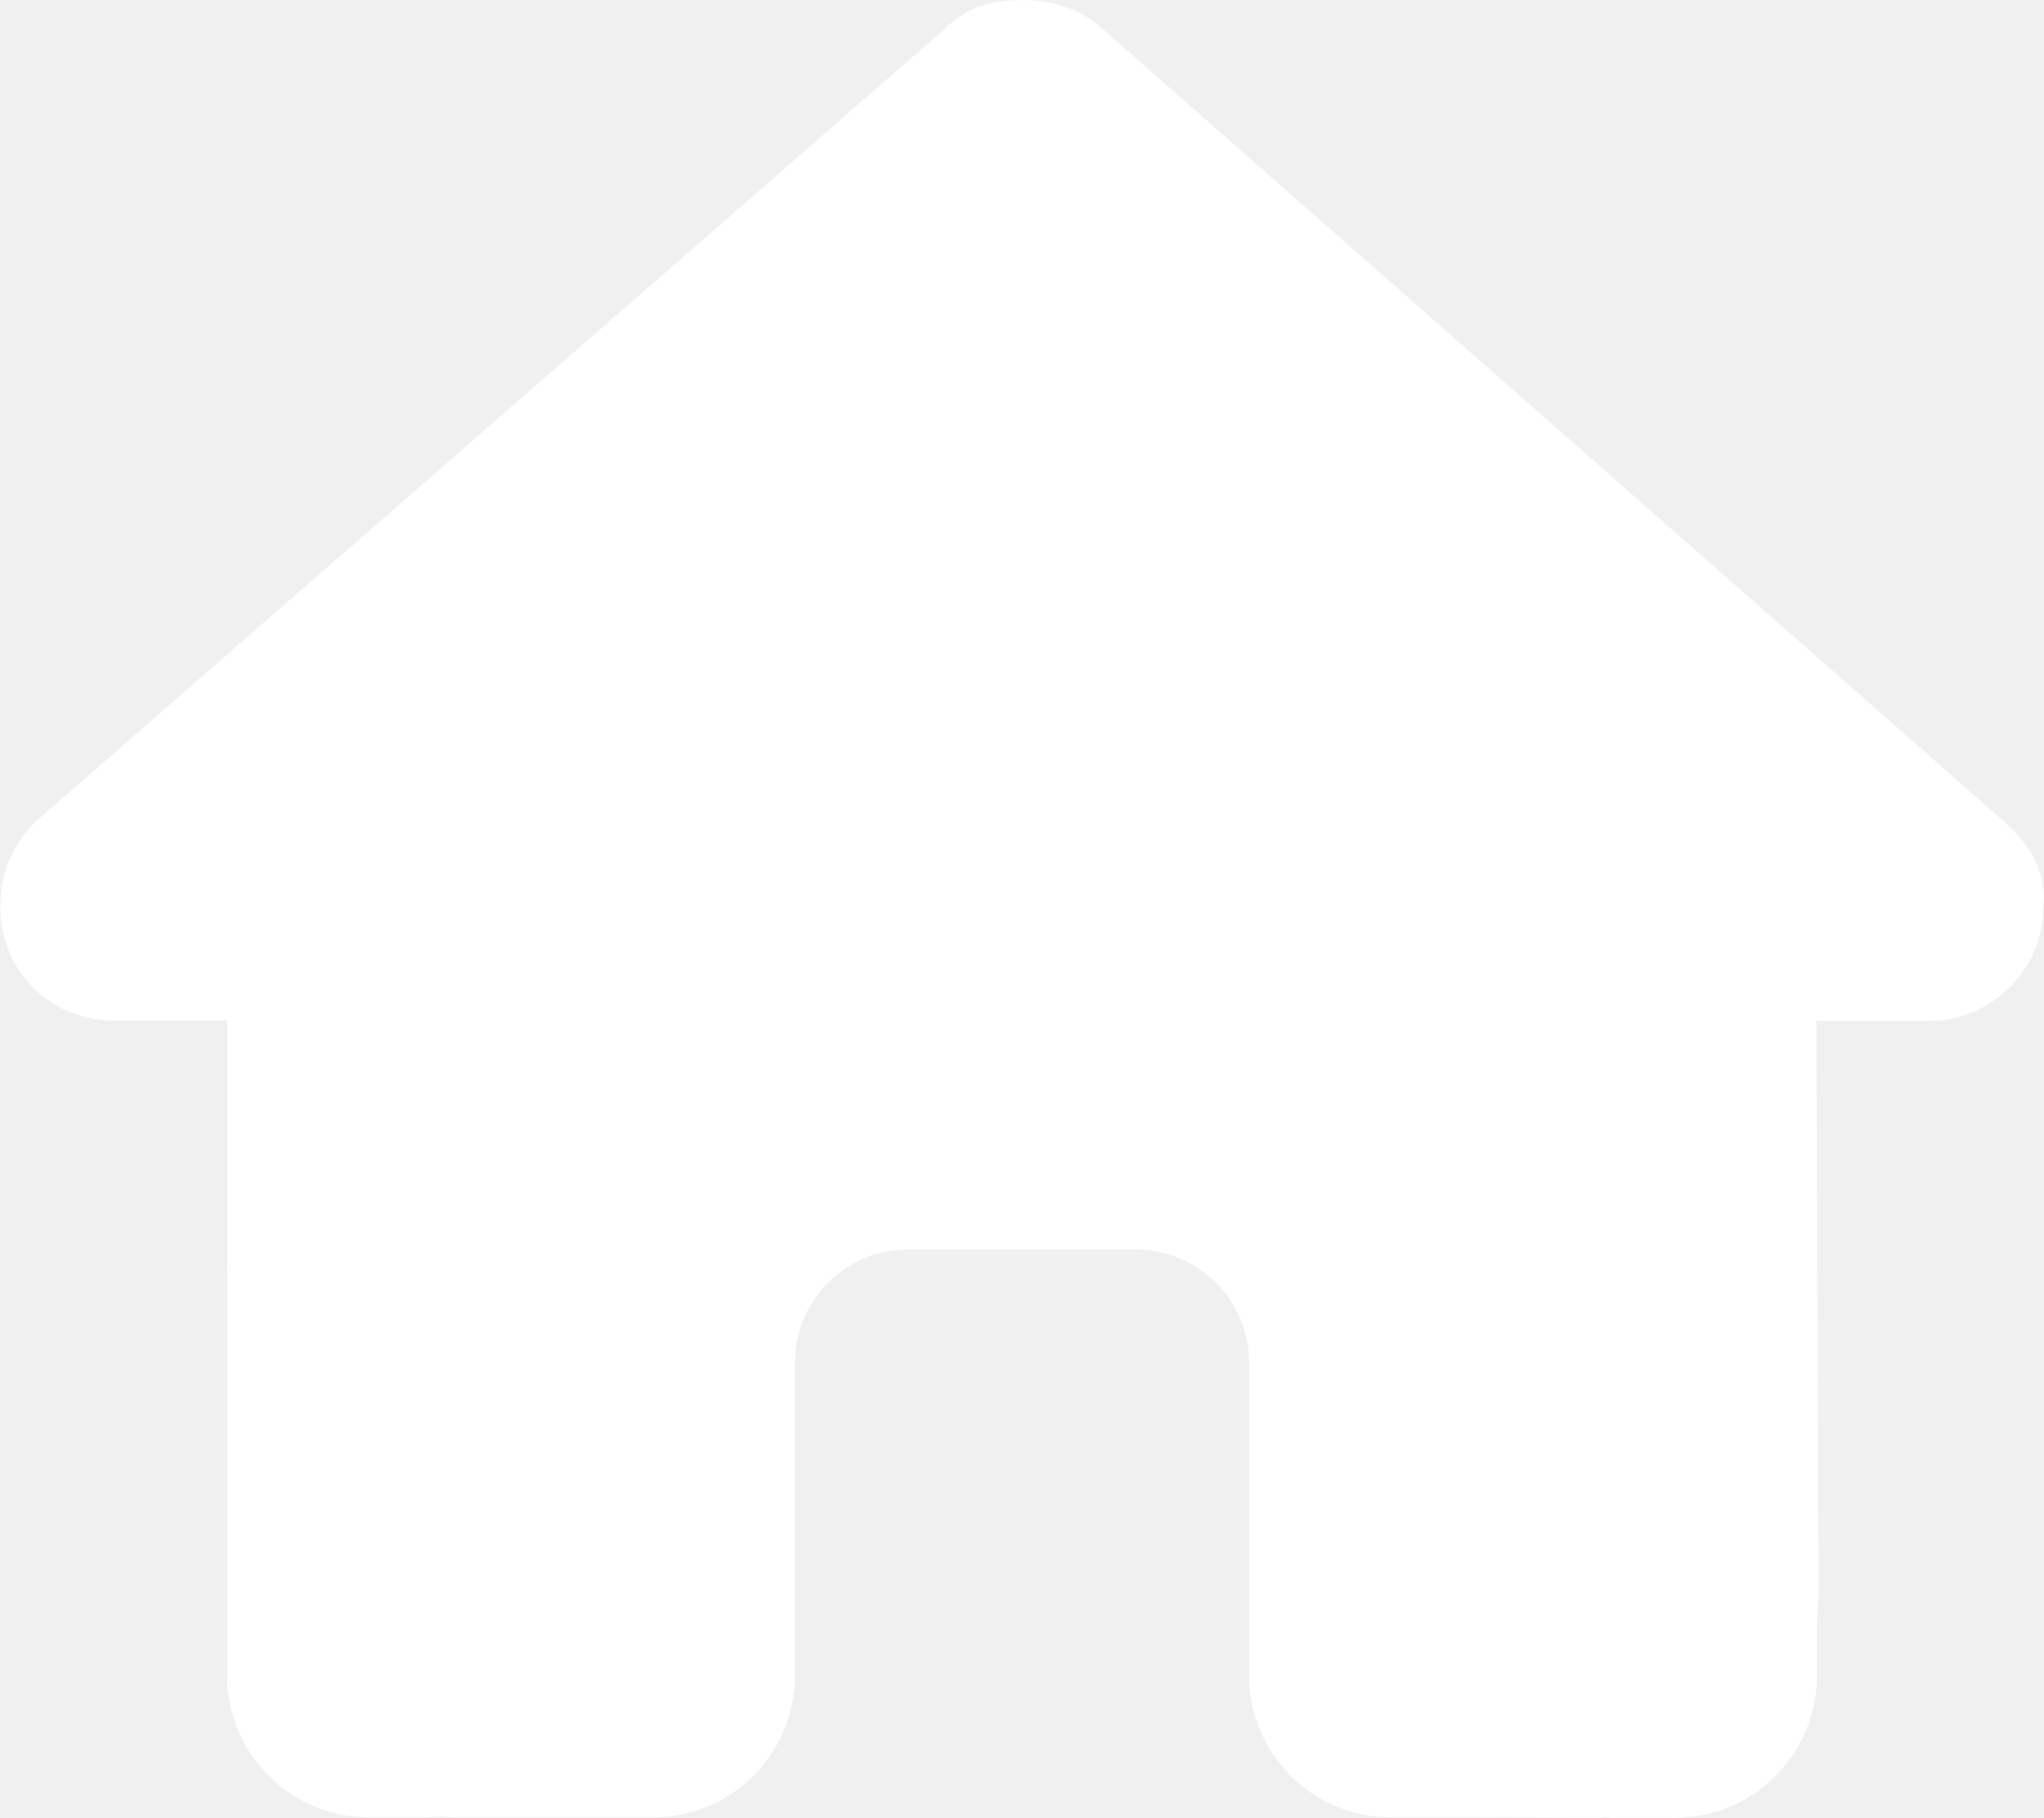
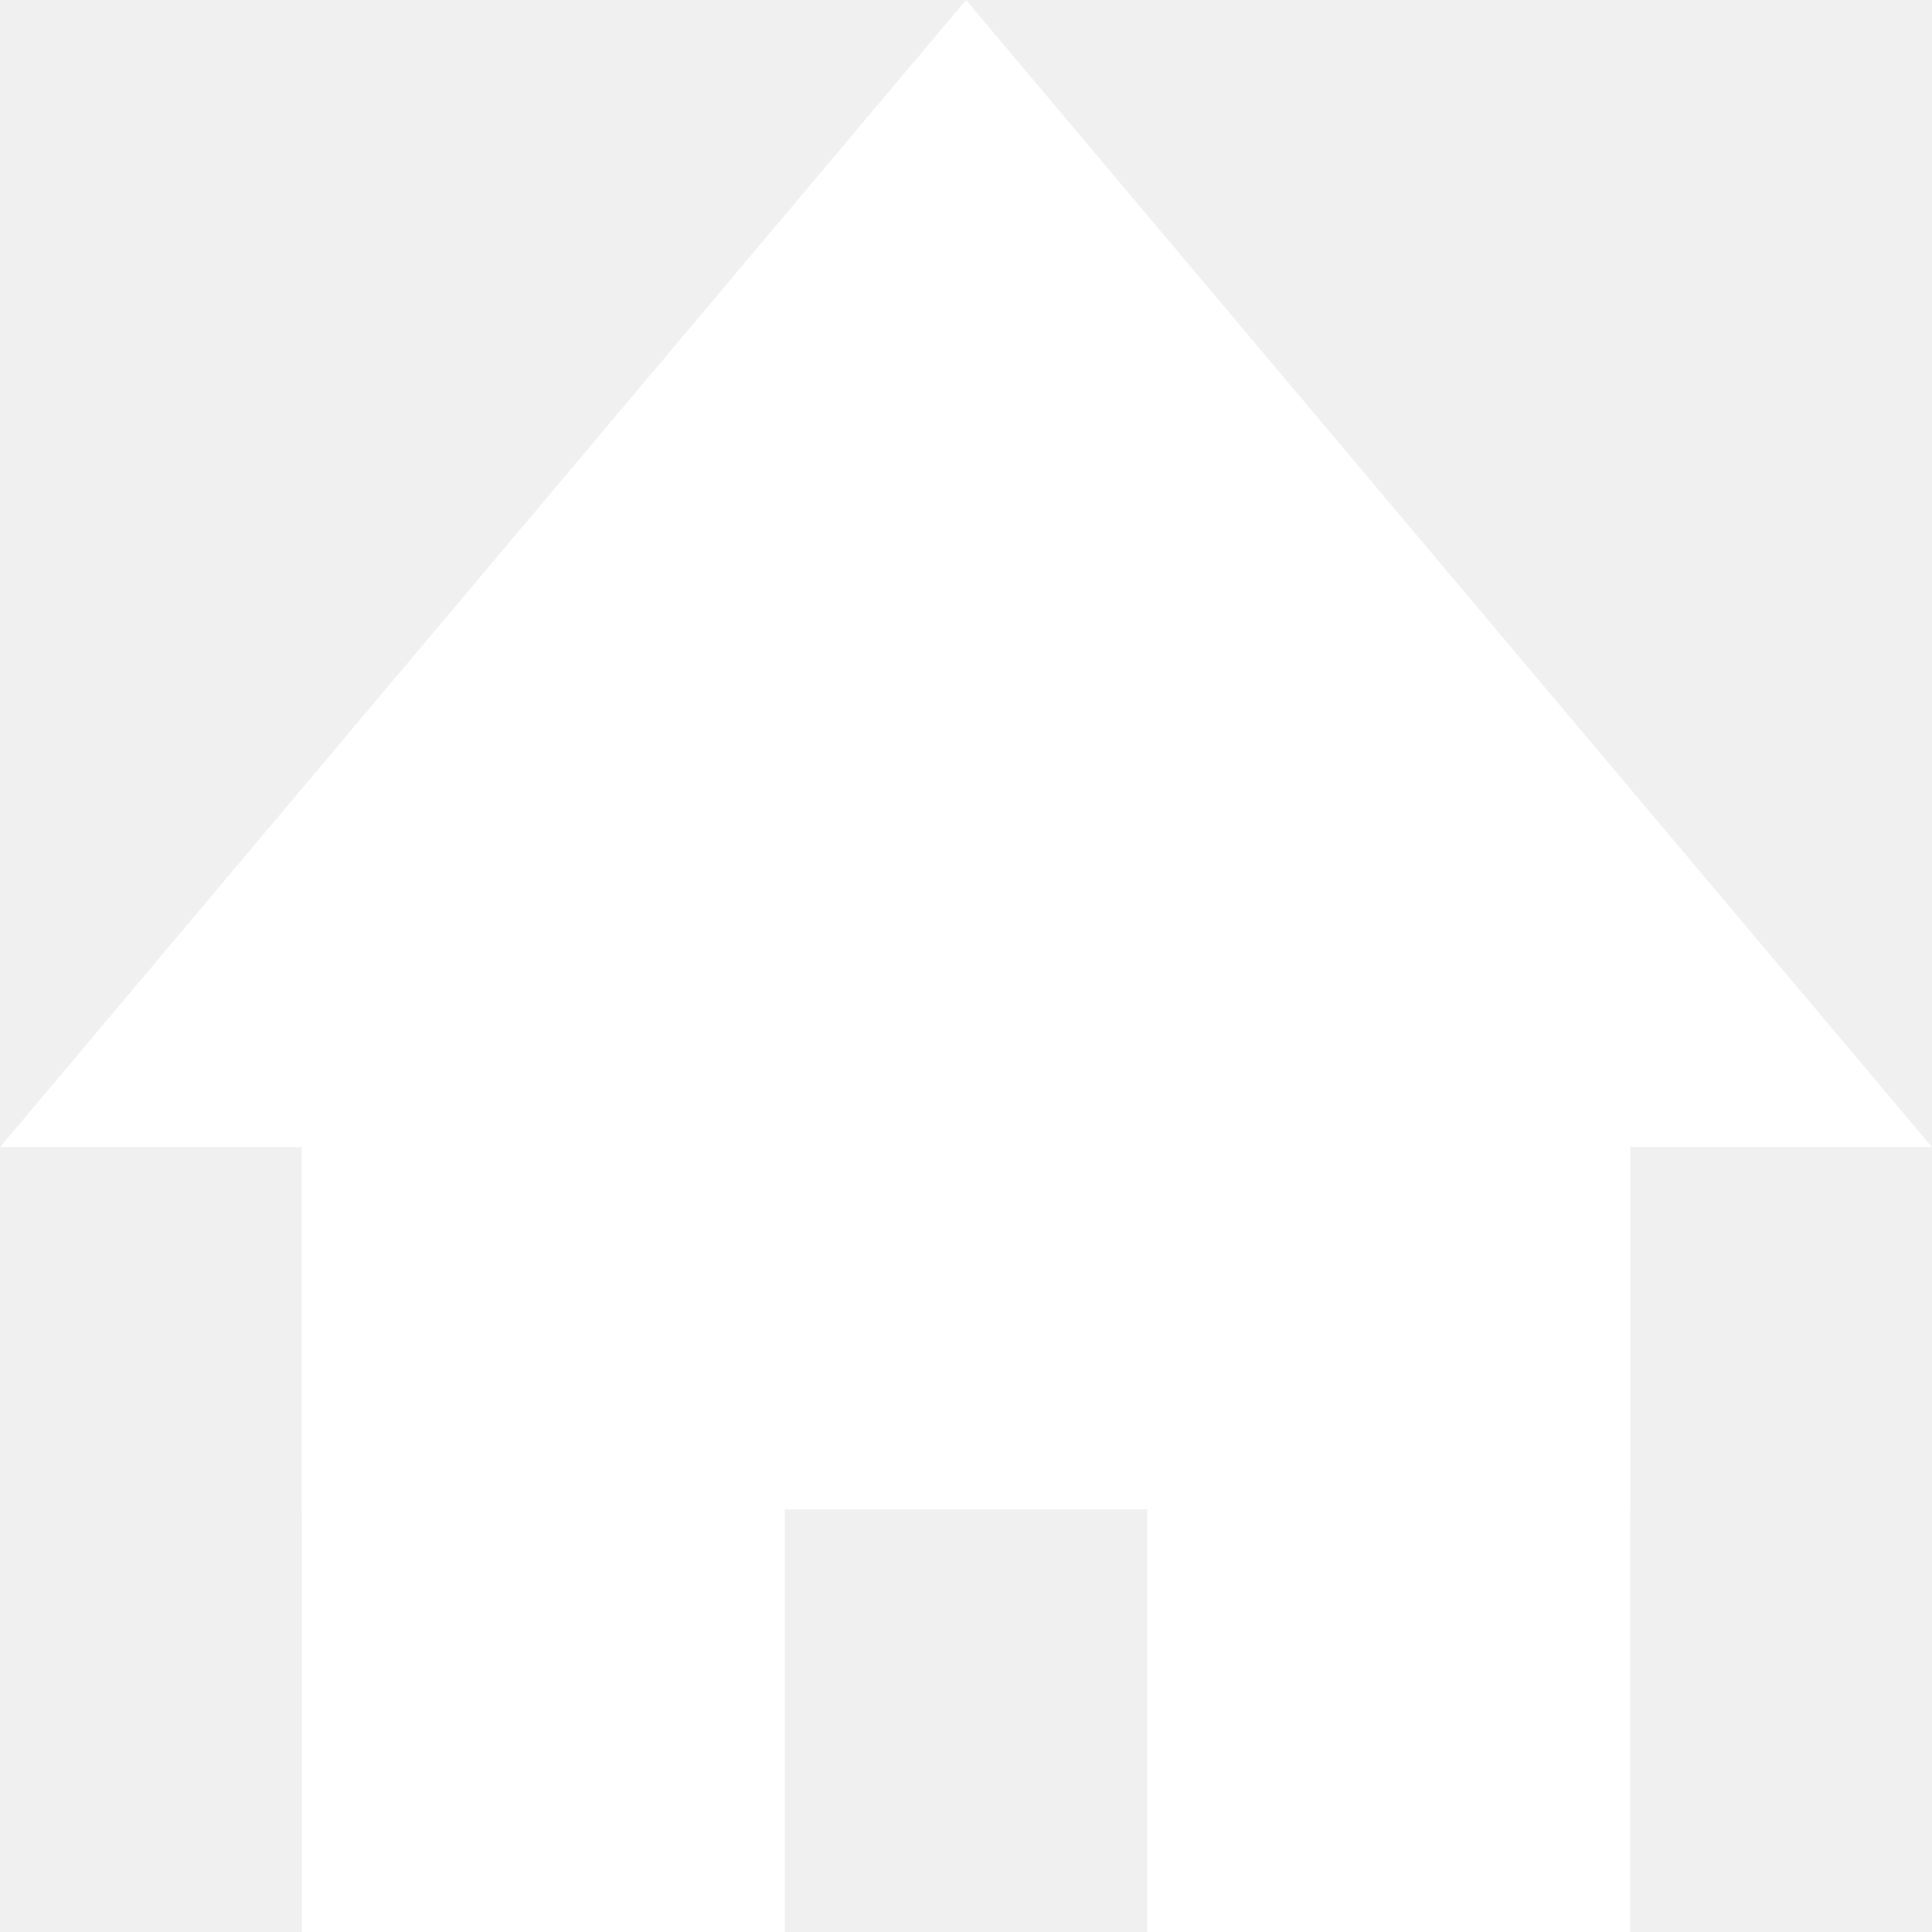
- <svg xmlns="http://www.w3.org/2000/svg" viewBox="0 0 576 512" fill="#FFF">
-   <path d="M575.8 255.5c0 18-15 32.1-32 32.1l-32 0 .7 160.2c0 2.7-.2 5.4-.5 8.1l0 16.2c0 22.1-17.9 40-40 40l-16 0c-1.1 0-2.2 0-3.3-.1c-1.4 .1-2.8 .1-4.2 .1L416 512l-24 0c-22.1 0-40-17.9-40-40l0-24 0-64c0-17.7-14.3-32-32-32l-64 0c-17.7 0-32 14.3-32 32l0 64 0 24c0 22.1-17.9 40-40 40l-24 0-31.9 0c-1.5 0-3-.1-4.5-.2c-1.2 .1-2.4 .2-3.6 .2l-16 0c-22.1 0-40-17.9-40-40l0-112c0-.9 0-1.9 .1-2.8l0-69.7-32 0c-18 0-32-14-32-32.1c0-9 3-17 10-24L266.4 8c7-7 15-8 22-8s15 2 21 7L564.8 231.5c8 7 12 15 11 24z" />
+ <svg xmlns="http://www.w3.org/2000/svg" viewBox="0 0 256 256">
+   <polygon points="128,0 256,152 0,152" fill="#FFF" />
+   <rect x="40" y="128" width="64" height="128" fill="#FFF" />
+   <rect x="152" y="128" width="64" height="128" fill="#FFF" />
+   <rect x="40" y="128" width="176" height="72" fill="#FFF" />
</svg>
